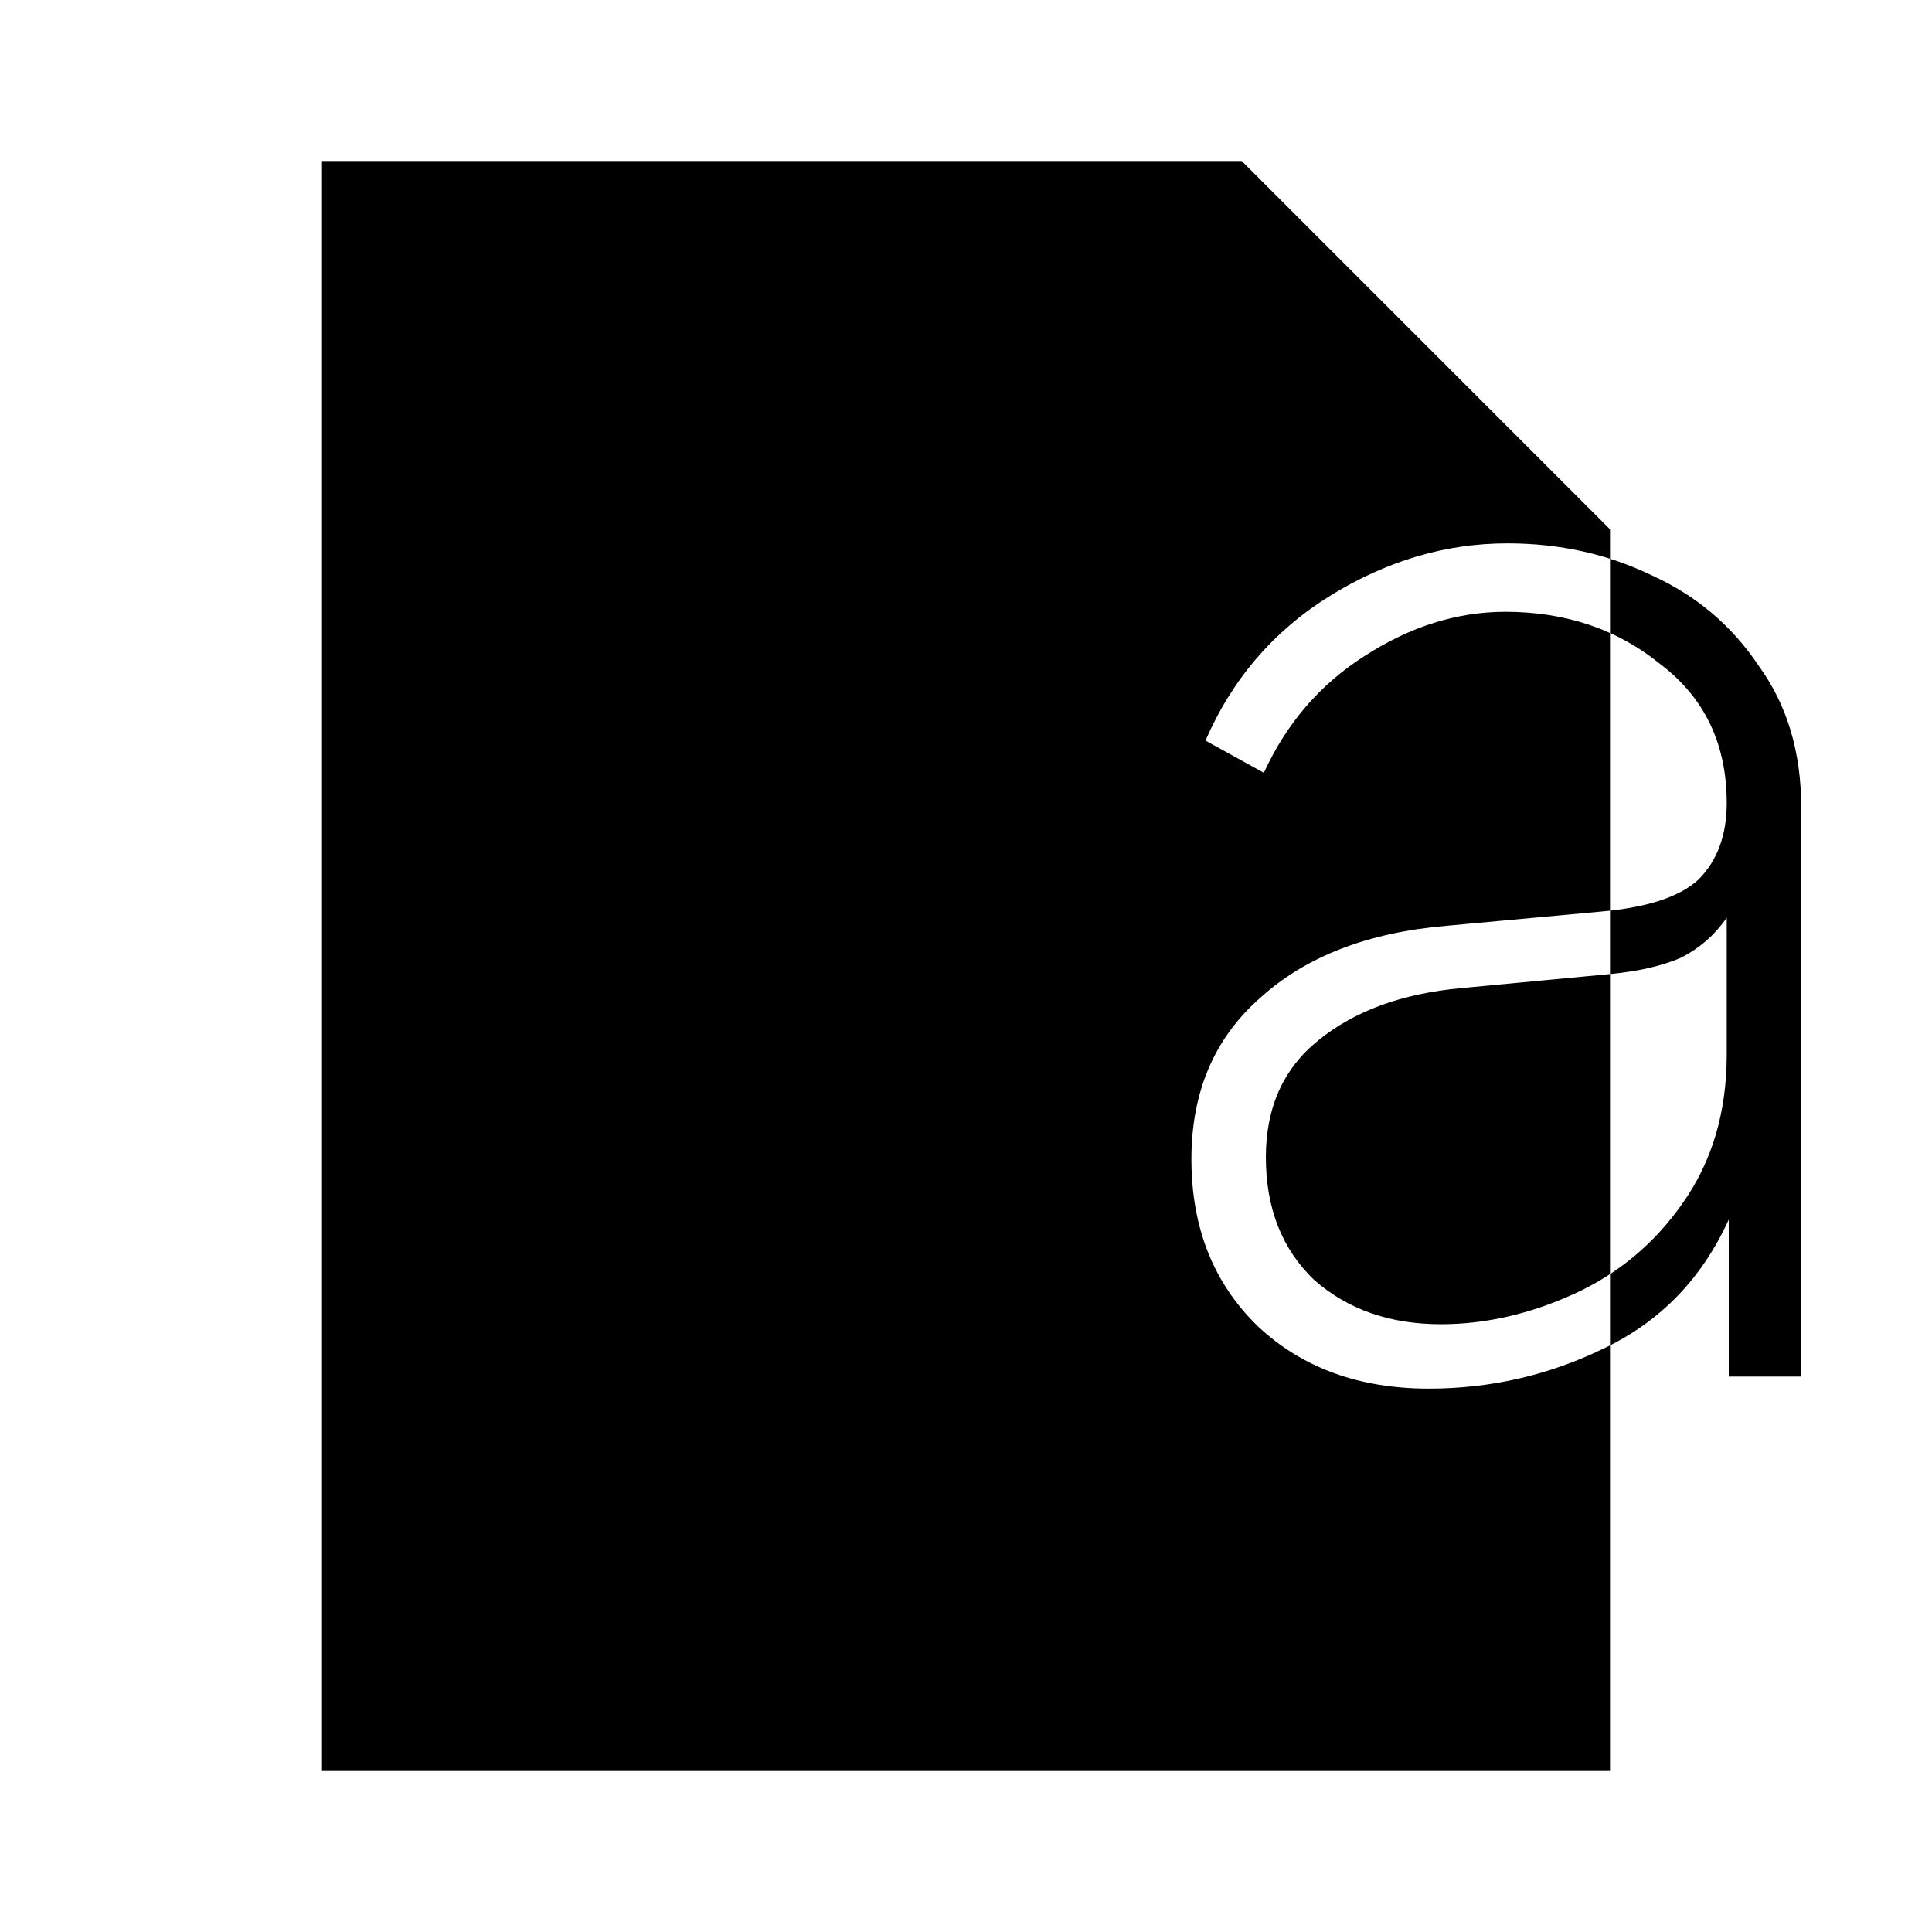
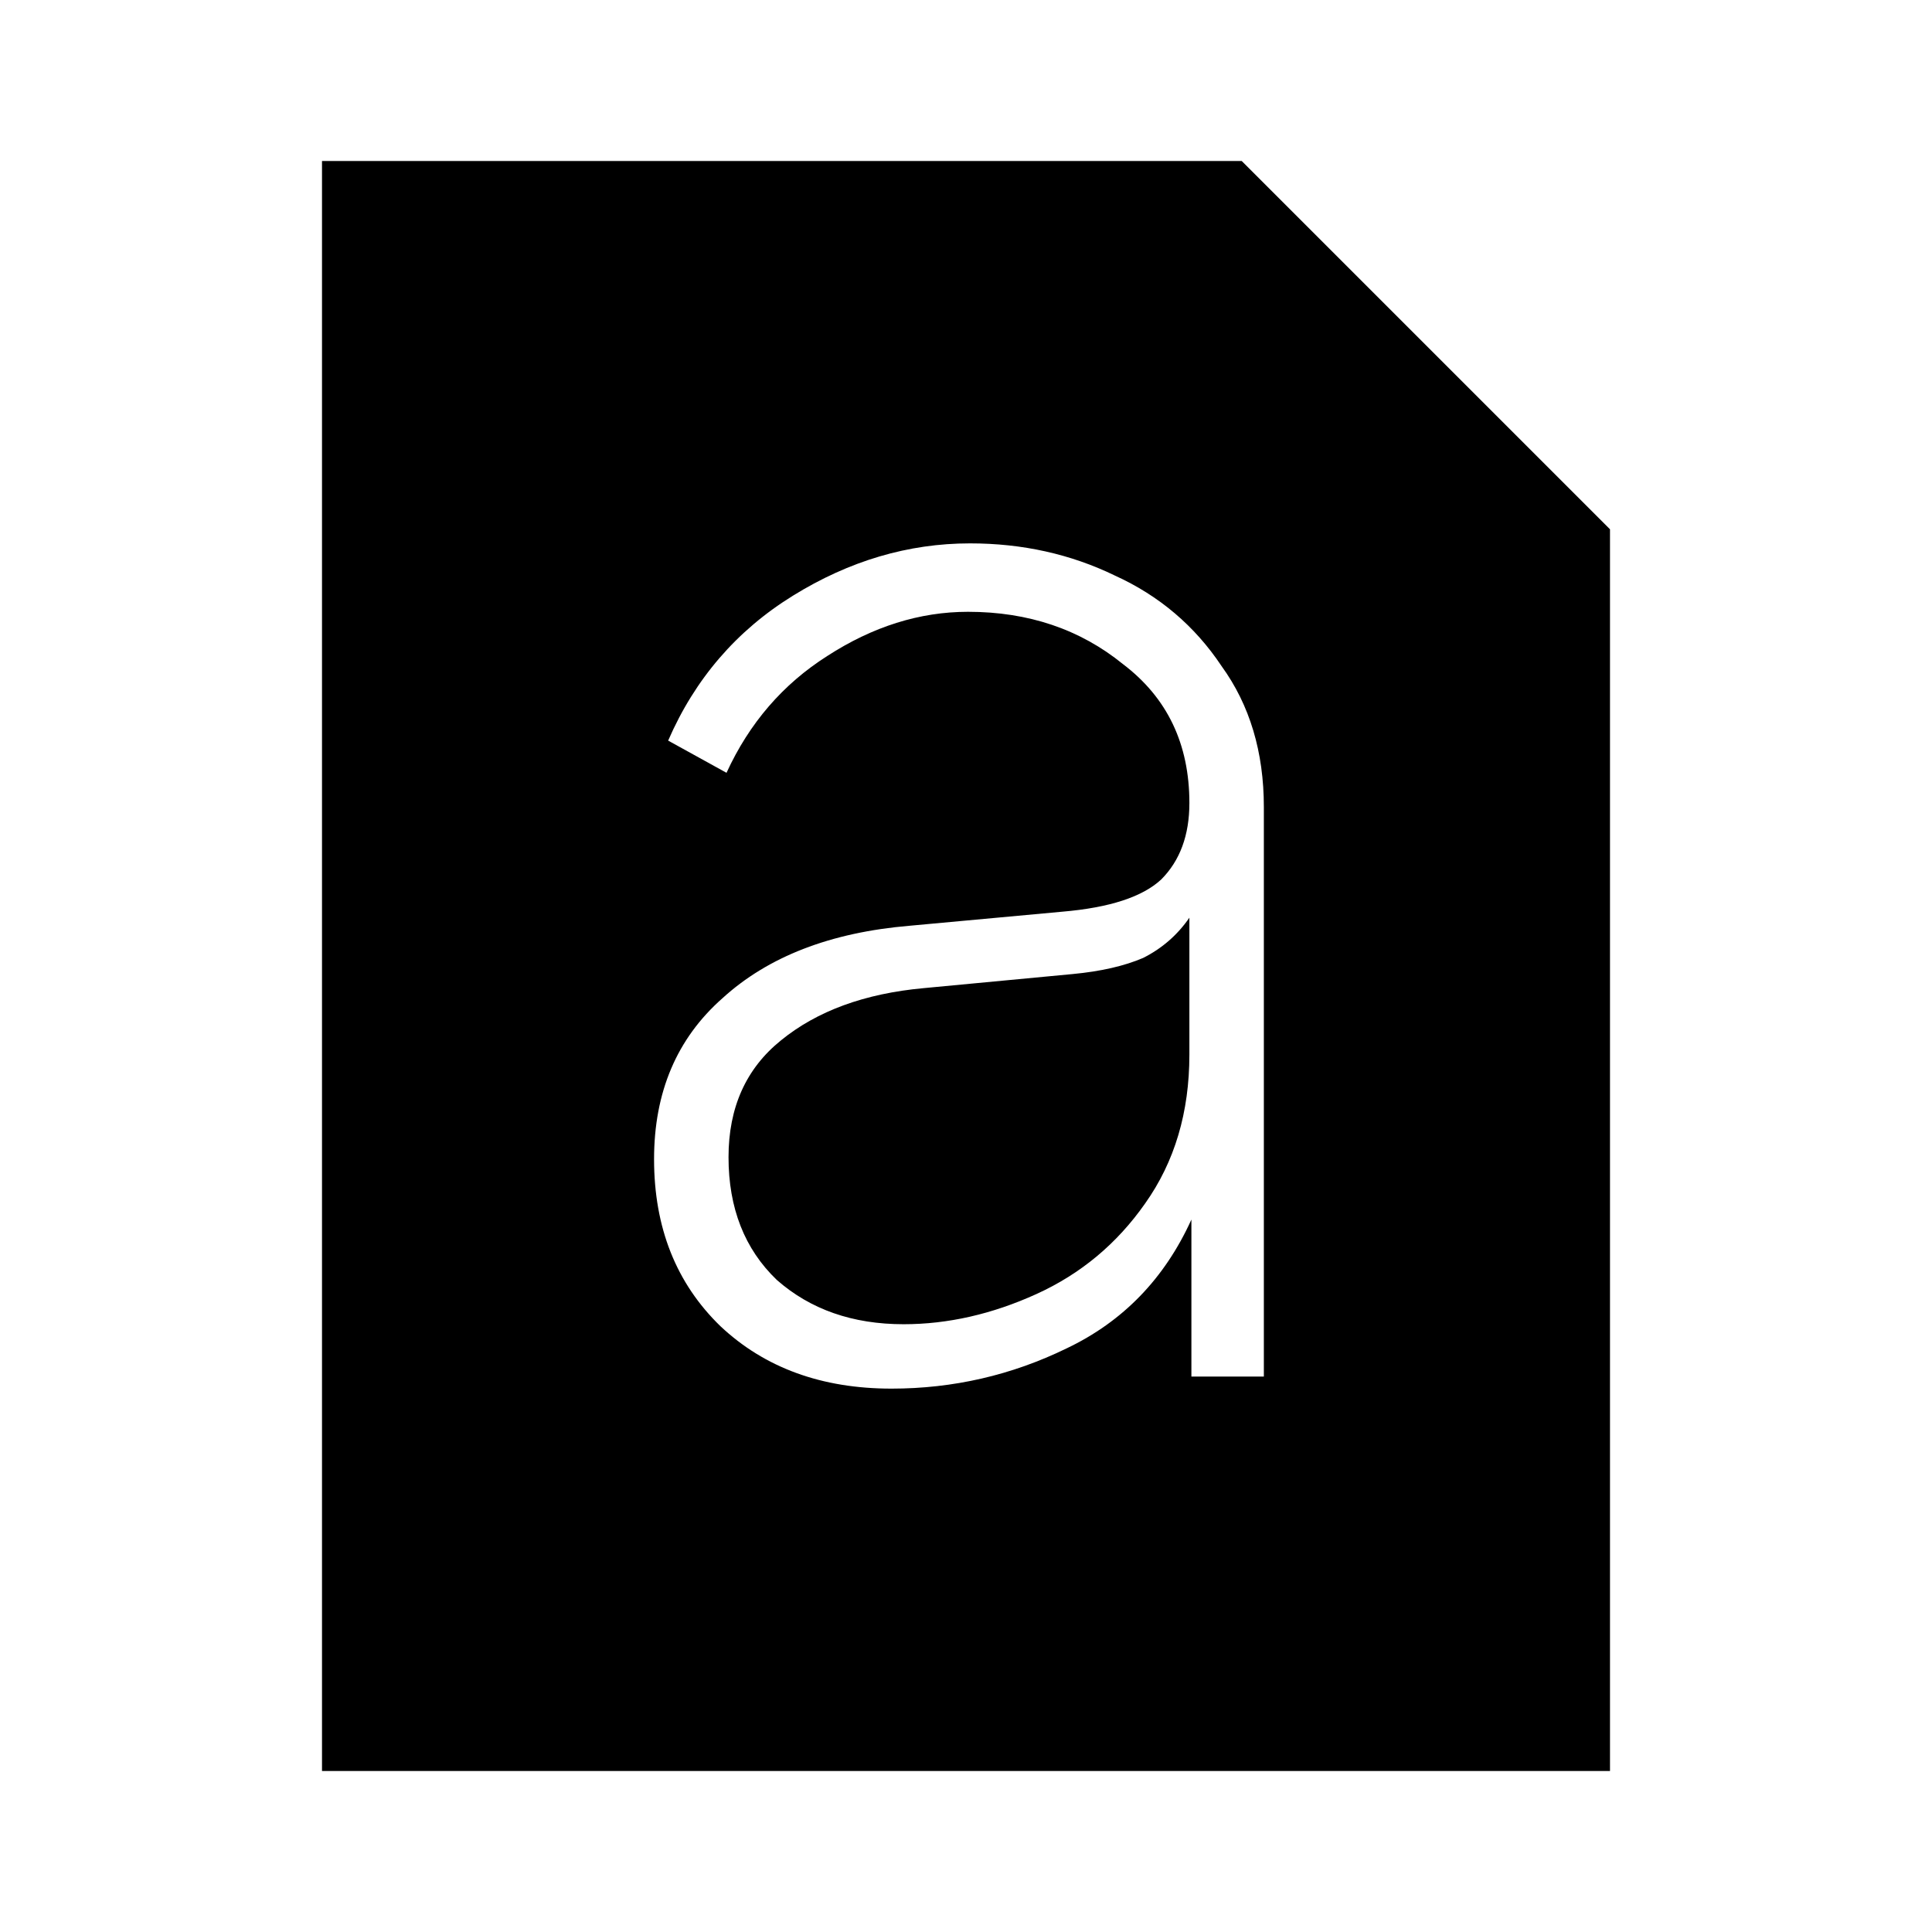
<svg xmlns="http://www.w3.org/2000/svg" width="24" height="24" viewBox="0 0 24 24" fill="none">
  <g clip-path="url(#clip0_3205_12831)">
    <rect width="24" height="24" fill="white" />
-     <path d="M15.625 16.475C16.175 16.992 16.883 17.25 17.75 17.25C18.517 17.25 19.242 17.083 19.925 16.75C20.625 16.417 21.142 15.883 21.475 15.15V17.1H22.375V10.025C22.375 9.342 22.2 8.758 21.85 8.275C21.517 7.775 21.075 7.4 20.525 7.15C19.975 6.883 19.375 6.75 18.725 6.75C17.958 6.75 17.225 6.967 16.525 7.4C15.825 7.833 15.308 8.433 14.975 9.2L15.7 9.6C15.983 8.983 16.4 8.5 16.95 8.15C17.517 7.783 18.1 7.6 18.7 7.6C19.45 7.6 20.092 7.817 20.625 8.25C21.175 8.667 21.45 9.242 21.45 9.975C21.45 10.375 21.333 10.692 21.1 10.925C20.867 11.142 20.458 11.275 19.875 11.325L17.975 11.5C16.992 11.583 16.217 11.883 15.65 12.4C15.083 12.9 14.8 13.567 14.8 14.4C14.8 15.25 15.075 15.942 15.625 16.475ZM19.55 16.075C19 16.325 18.45 16.45 17.9 16.45C17.267 16.45 16.742 16.267 16.325 15.9C15.925 15.517 15.725 15.008 15.725 14.375C15.725 13.758 15.942 13.275 16.375 12.925C16.825 12.558 17.417 12.342 18.15 12.275L20 12.1C20.35 12.067 20.642 12 20.875 11.9C21.108 11.783 21.3 11.617 21.45 11.4V13.1C21.45 13.817 21.267 14.433 20.9 14.95C20.55 15.45 20.1 15.825 19.55 16.075ZM20 22H4V2H15.425L20 6.575V22Z" fill="black" />
+     <path d="M8.95 16.475C9.5 16.992 10.208 17.25 11.075 17.25C11.842 17.25 12.567 17.083 13.25 16.75C13.95 16.417 14.467 15.883 14.8 15.15V17.1H15.7V10.025C15.7 9.342 15.525 8.758 15.175 8.275C14.842 7.775 14.4 7.4 13.85 7.15C13.3 6.883 12.7 6.75 12.05 6.75C11.283 6.75 10.55 6.967 9.85 7.4C9.15 7.833 8.633 8.433 8.3 9.2L9.025 9.6C9.308 8.983 9.725 8.5 10.275 8.15C10.842 7.783 11.425 7.6 12.025 7.6C12.775 7.6 13.417 7.817 13.95 8.25C14.5 8.667 14.775 9.242 14.775 9.975C14.775 10.375 14.658 10.692 14.425 10.925C14.192 11.142 13.783 11.275 13.2 11.325L11.3 11.5C10.317 11.583 9.542 11.883 8.975 12.4C8.408 12.9 8.125 13.567 8.125 14.4C8.125 15.25 8.4 15.942 8.95 16.475ZM12.875 16.075C12.325 16.325 11.775 16.45 11.225 16.45C10.592 16.45 10.067 16.267 9.65 15.9C9.25 15.517 9.05 15.008 9.05 14.375C9.05 13.758 9.267 13.275 9.7 12.925C10.15 12.558 10.742 12.342 11.475 12.275L13.325 12.1C13.675 12.067 13.967 12 14.2 11.9C14.433 11.783 14.625 11.617 14.775 11.4V13.1C14.775 13.817 14.592 14.433 14.225 14.95C13.875 15.45 13.425 15.825 12.875 16.075ZM20 22H4V2H15.425L20 6.575V22Z" fill="black" />
  </g>
  <defs>
    <clipPath id="clip0_3205_12831">
      <rect width="24" height="24" fill="white" />
    </clipPath>
  </defs>
</svg>
